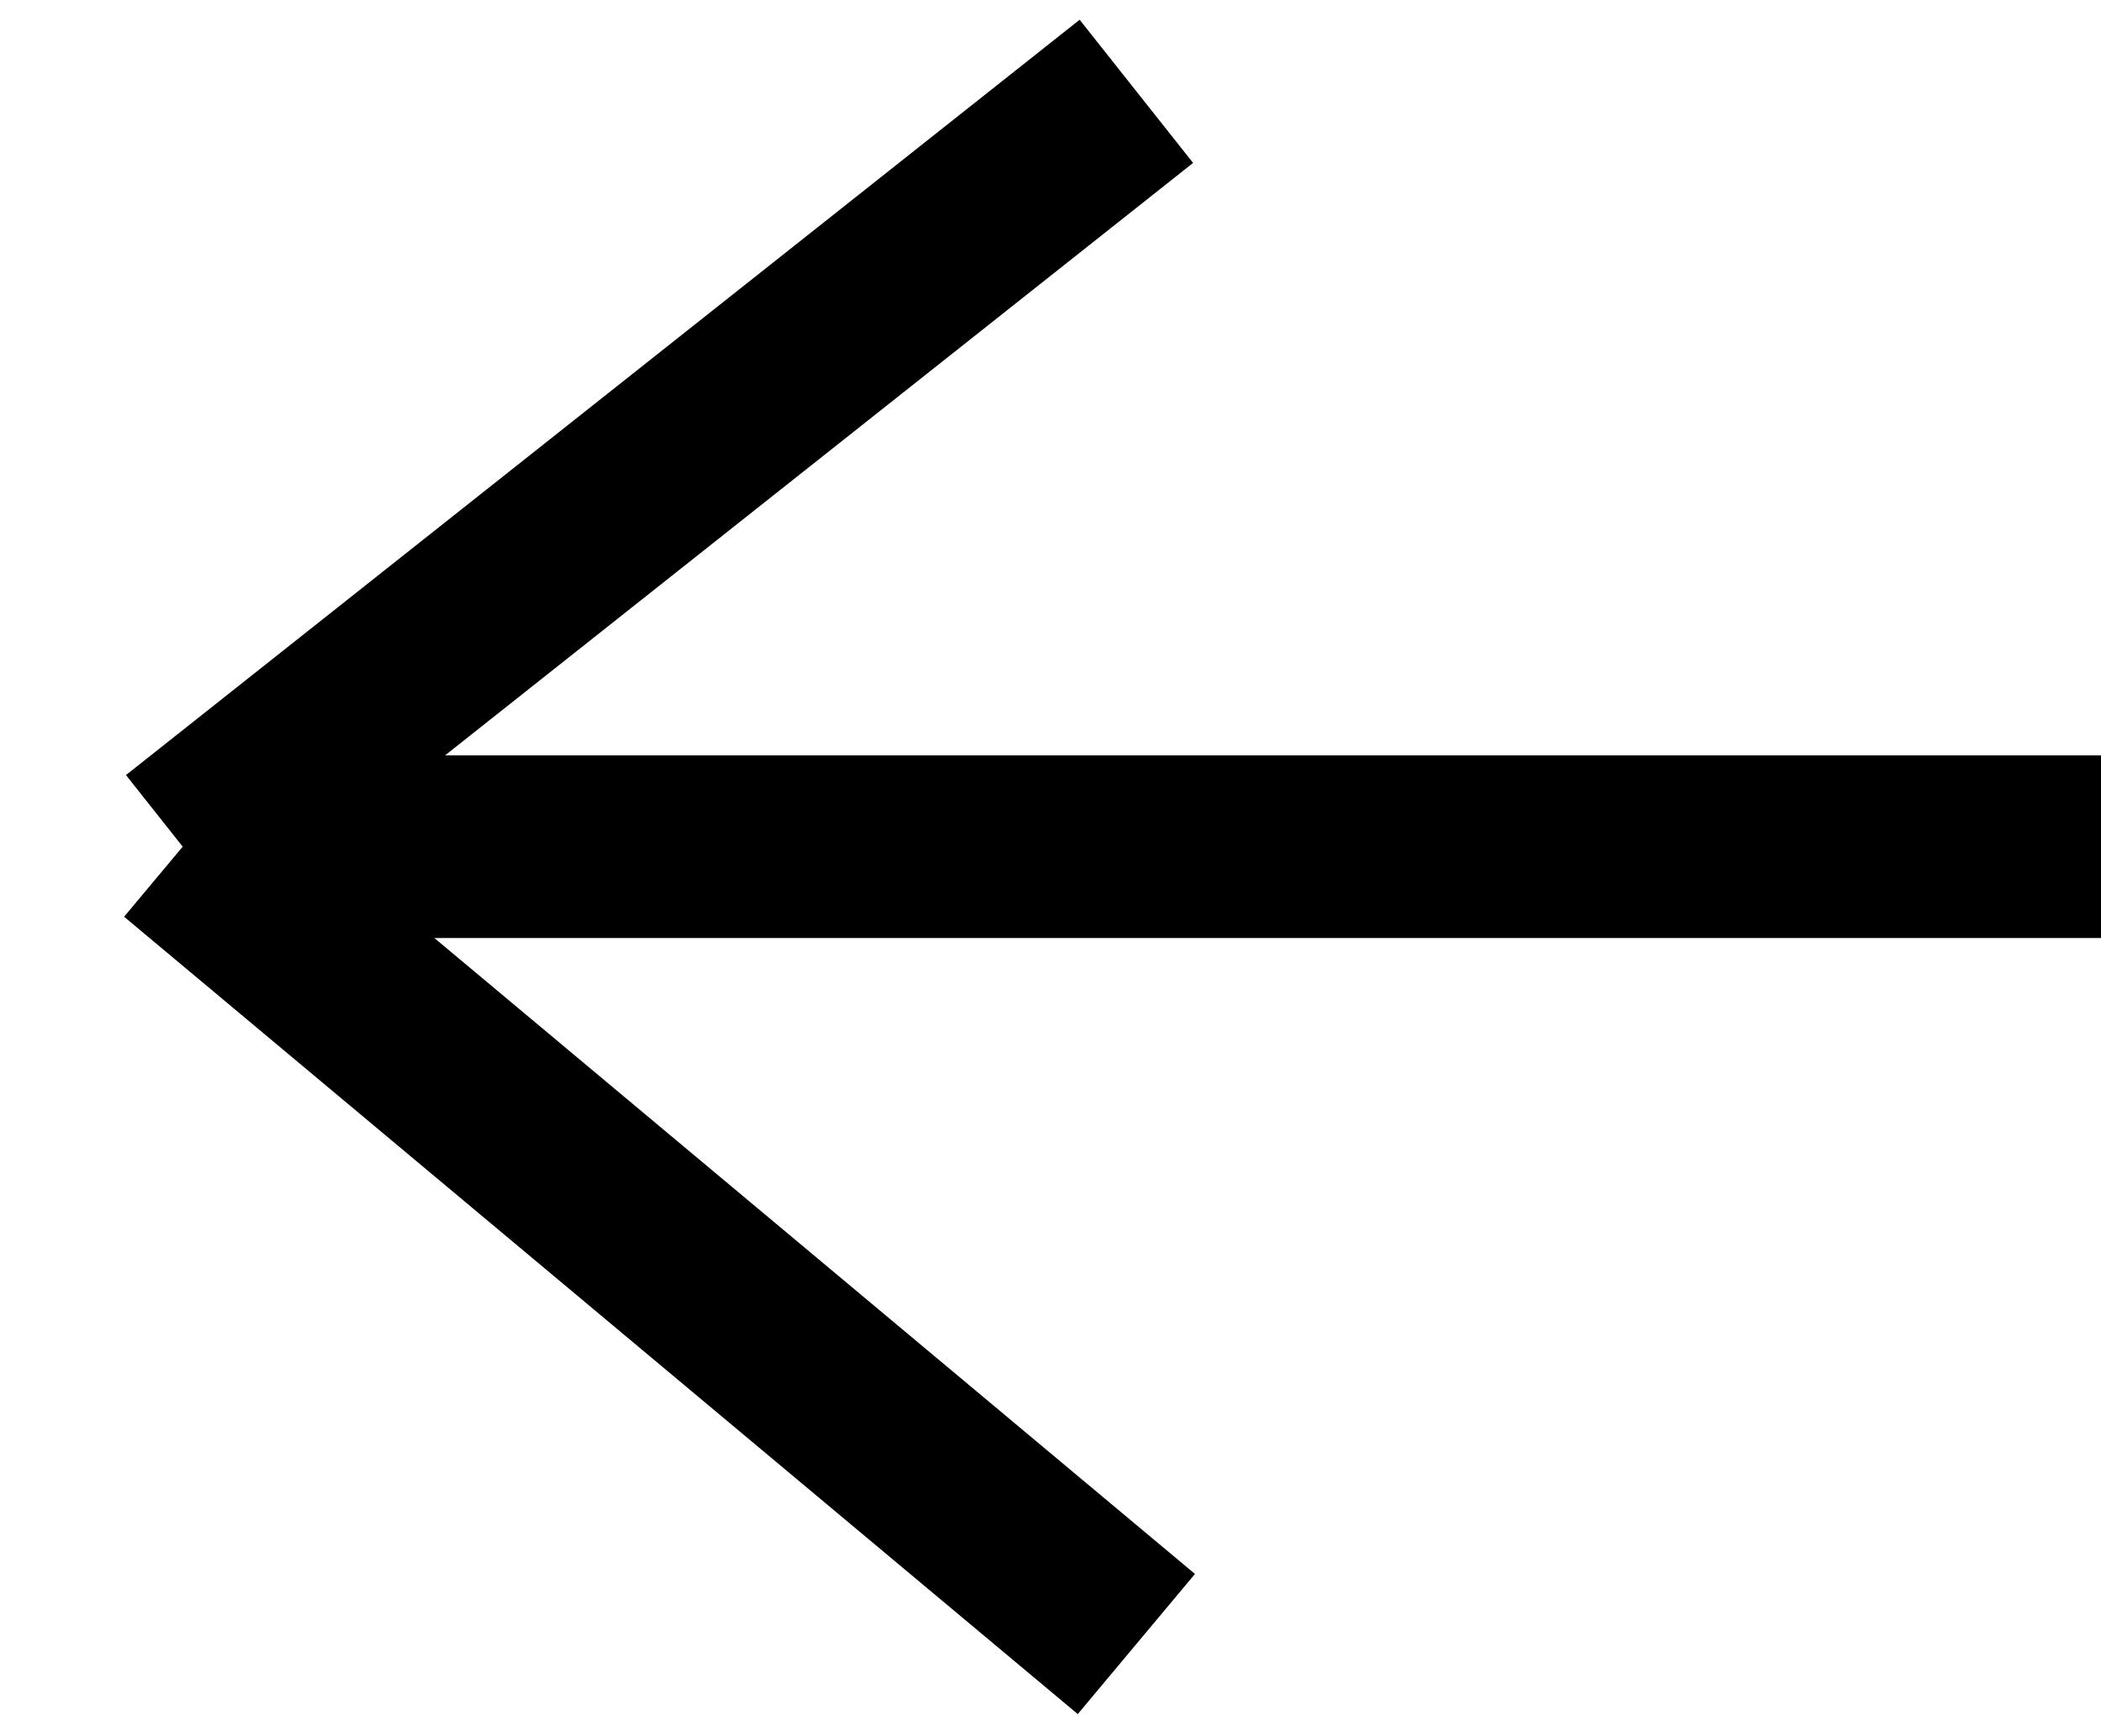
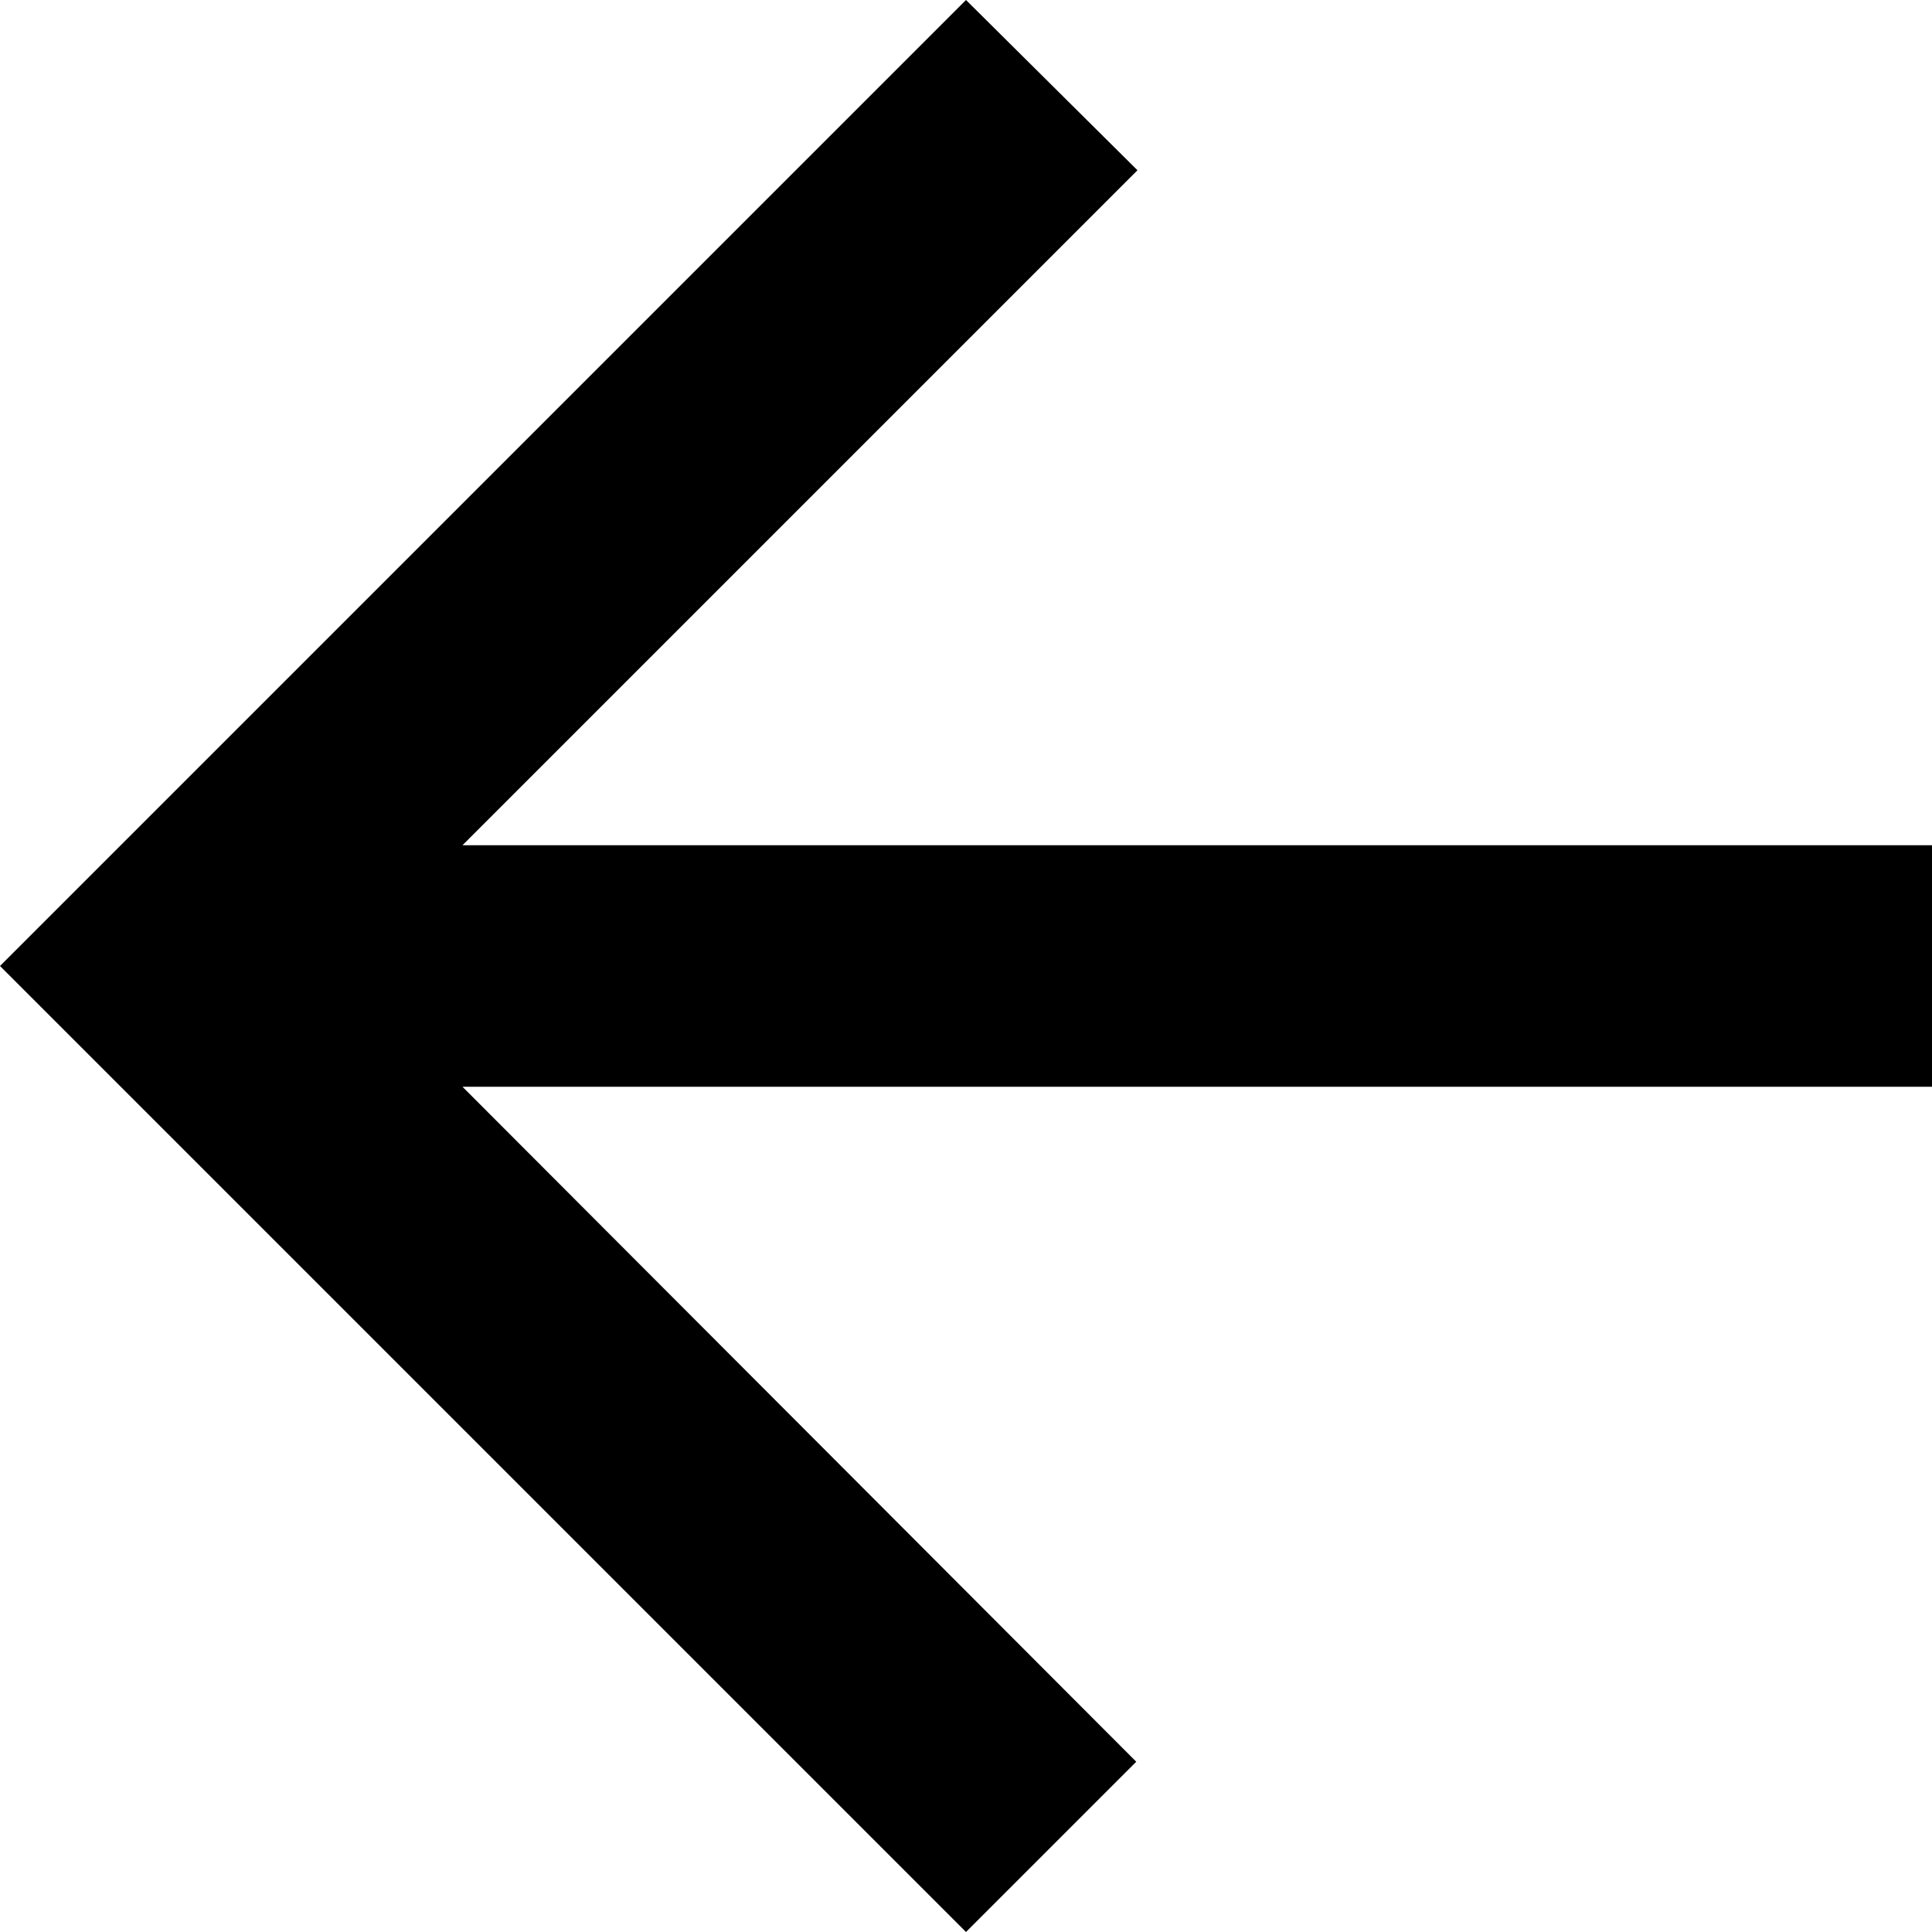
- <svg xmlns="http://www.w3.org/2000/svg" width="23" height="19" viewBox="0 0 23 19" fill="none">
-   <path id="Vector 10" d="M2 9.27L12.44 1M2 9.27L12.44 18M2 9.27L23 9.27" stroke="black" stroke-width="2" />
+ <svg xmlns="http://www.w3.org/2000/svg" width="16" height="16" viewBox="0 0 16 16" fill="none">
+   <path id="Vector" d="M16 7H3.83L9.42 1.41L8 0L0 8L8 16L9.41 14.59L3.83 9H16V7Z" fill="black" />
</svg>
